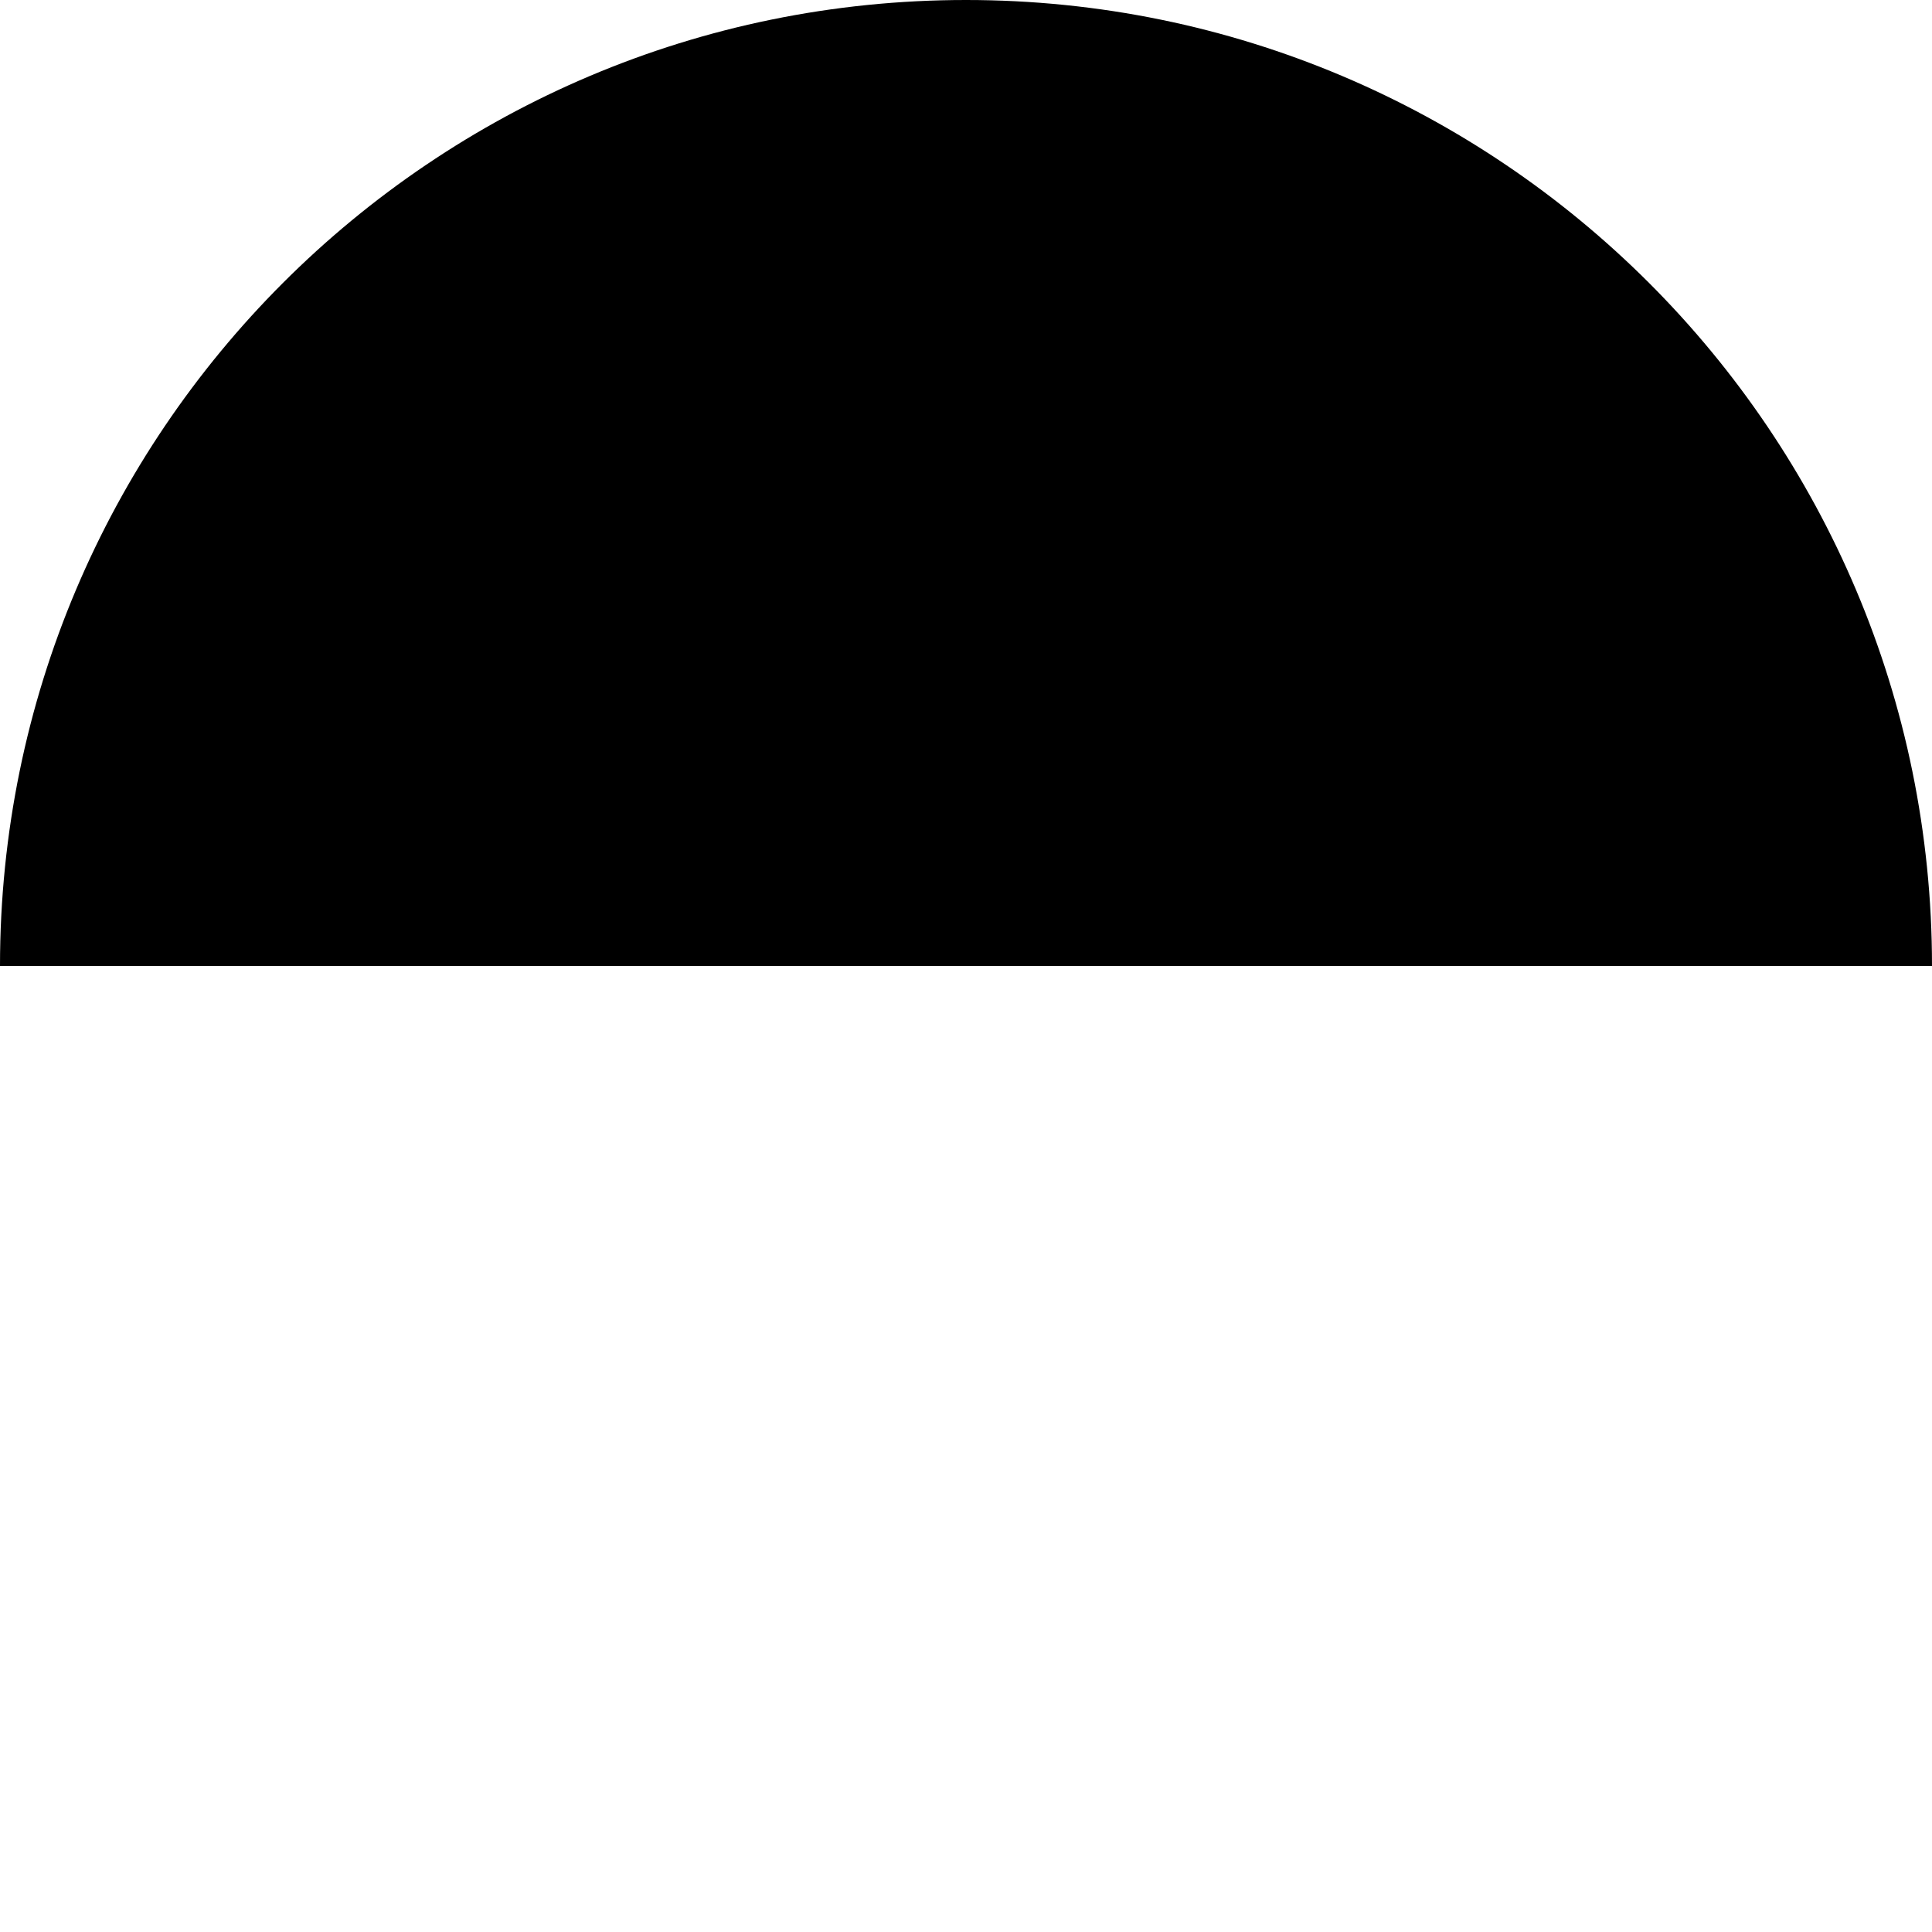
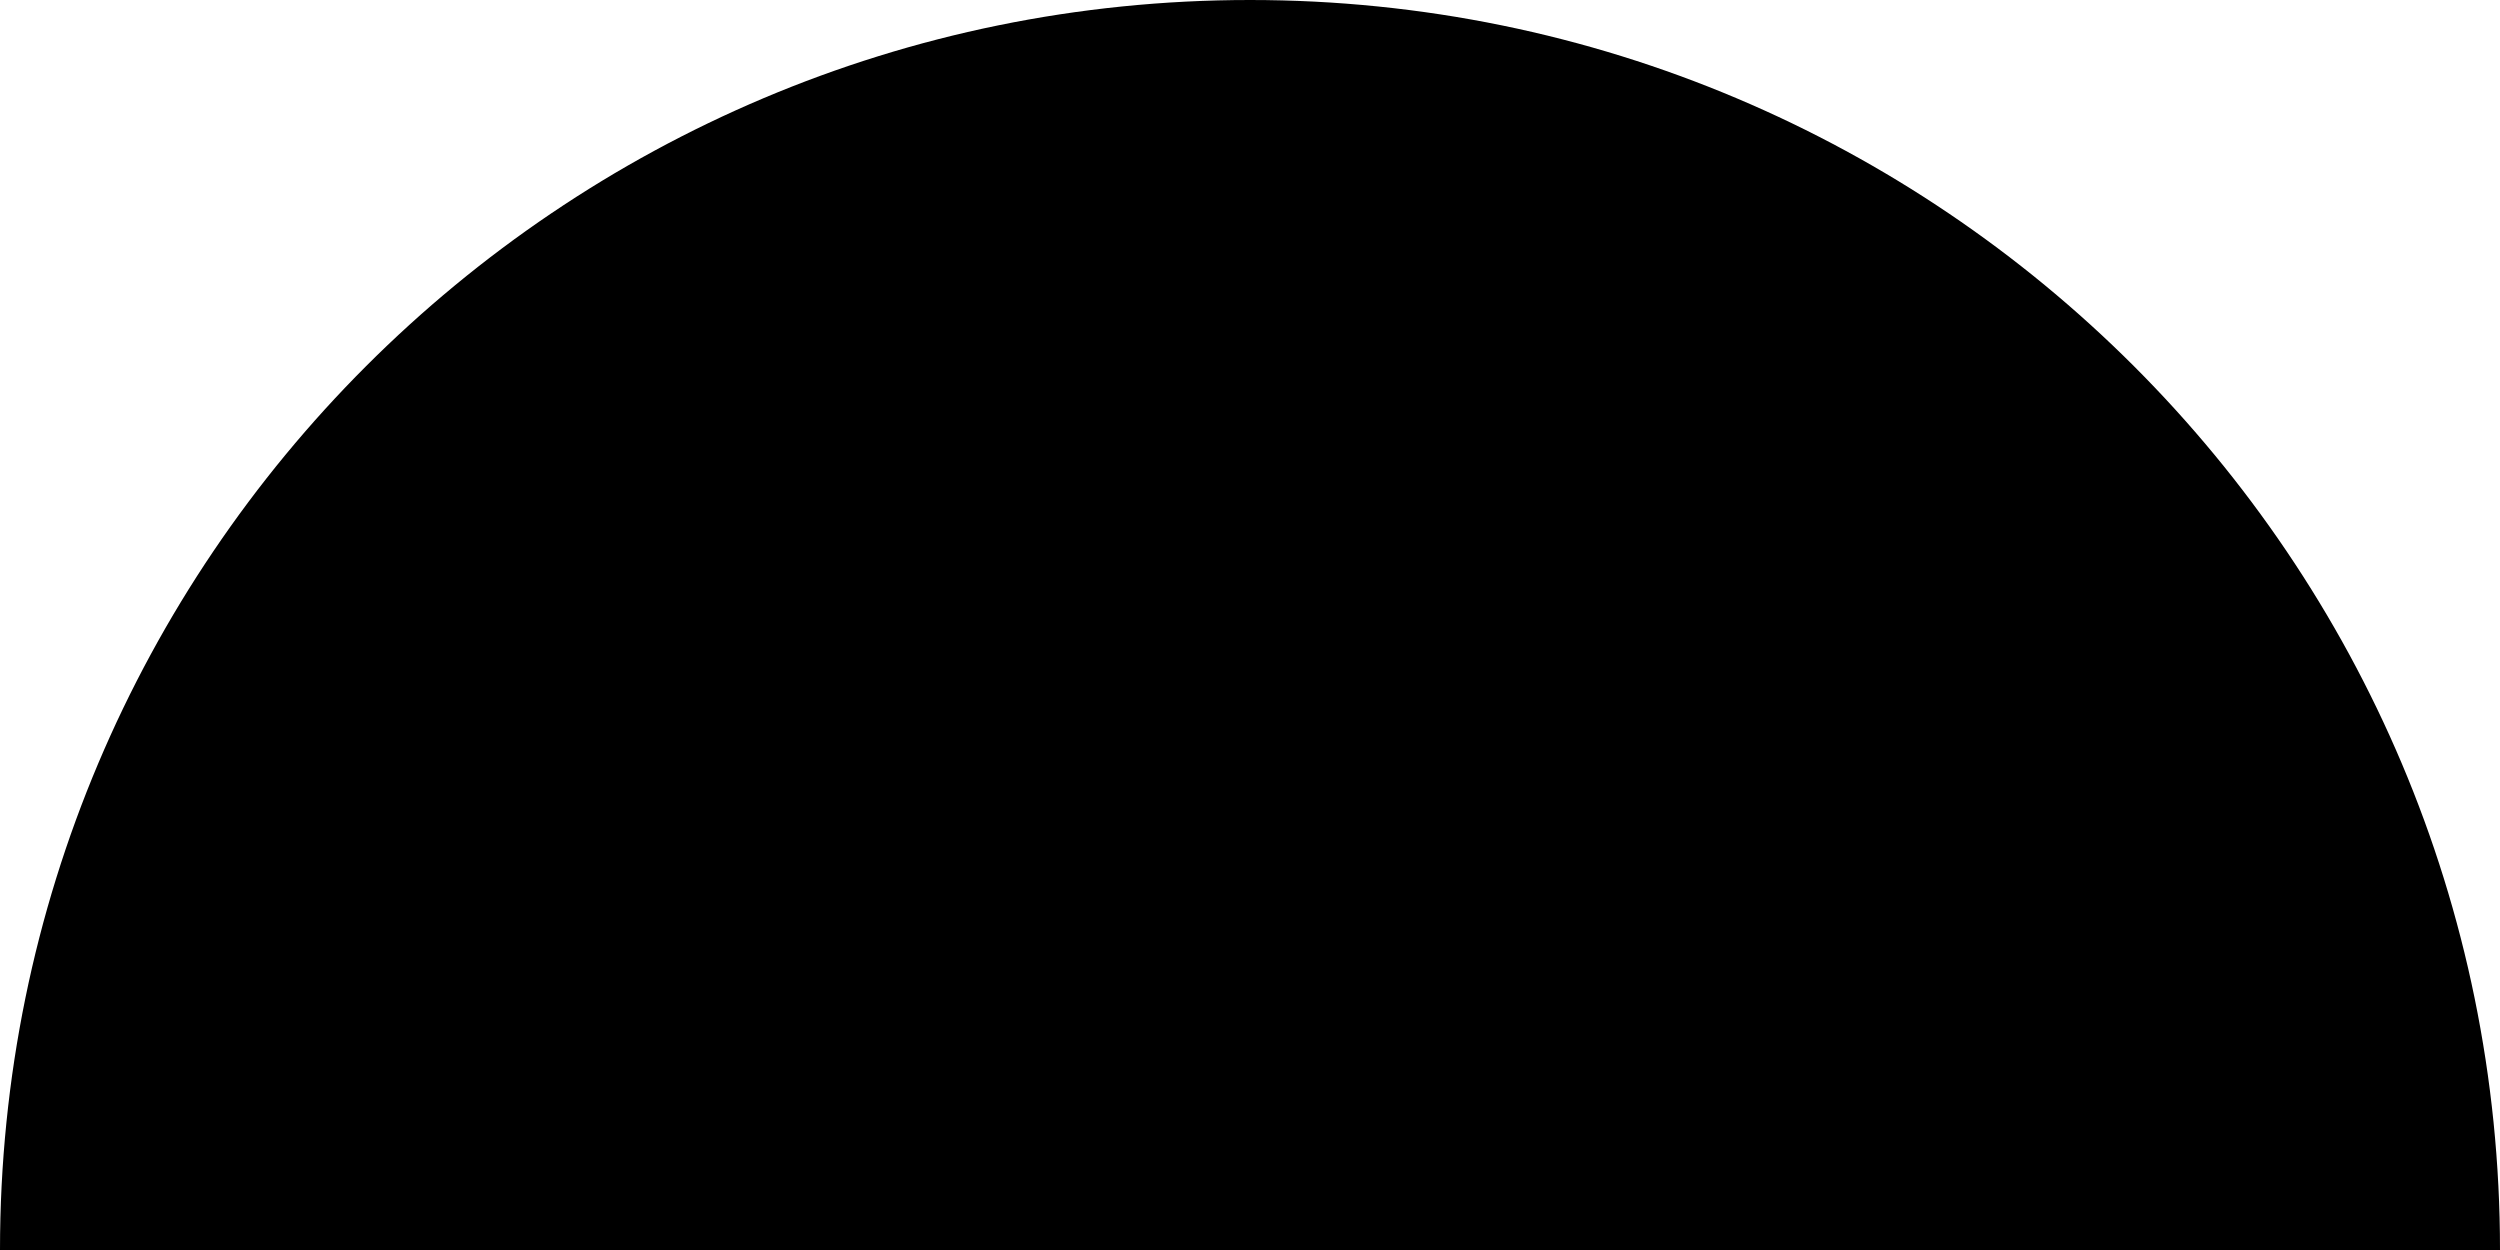
- <svg xmlns="http://www.w3.org/2000/svg" version="1.1">
+ <svg xmlns="http://www.w3.org/2000/svg" width="200" height="100" version="1.1">
  <defs>
    <clipPath id="a">
      <rect height="100" width="200" x="0" y="0" />
    </clipPath>
  </defs>
  <circle clip-path="url(#a)" cx="100" cy="100" r="100" />
</svg>
